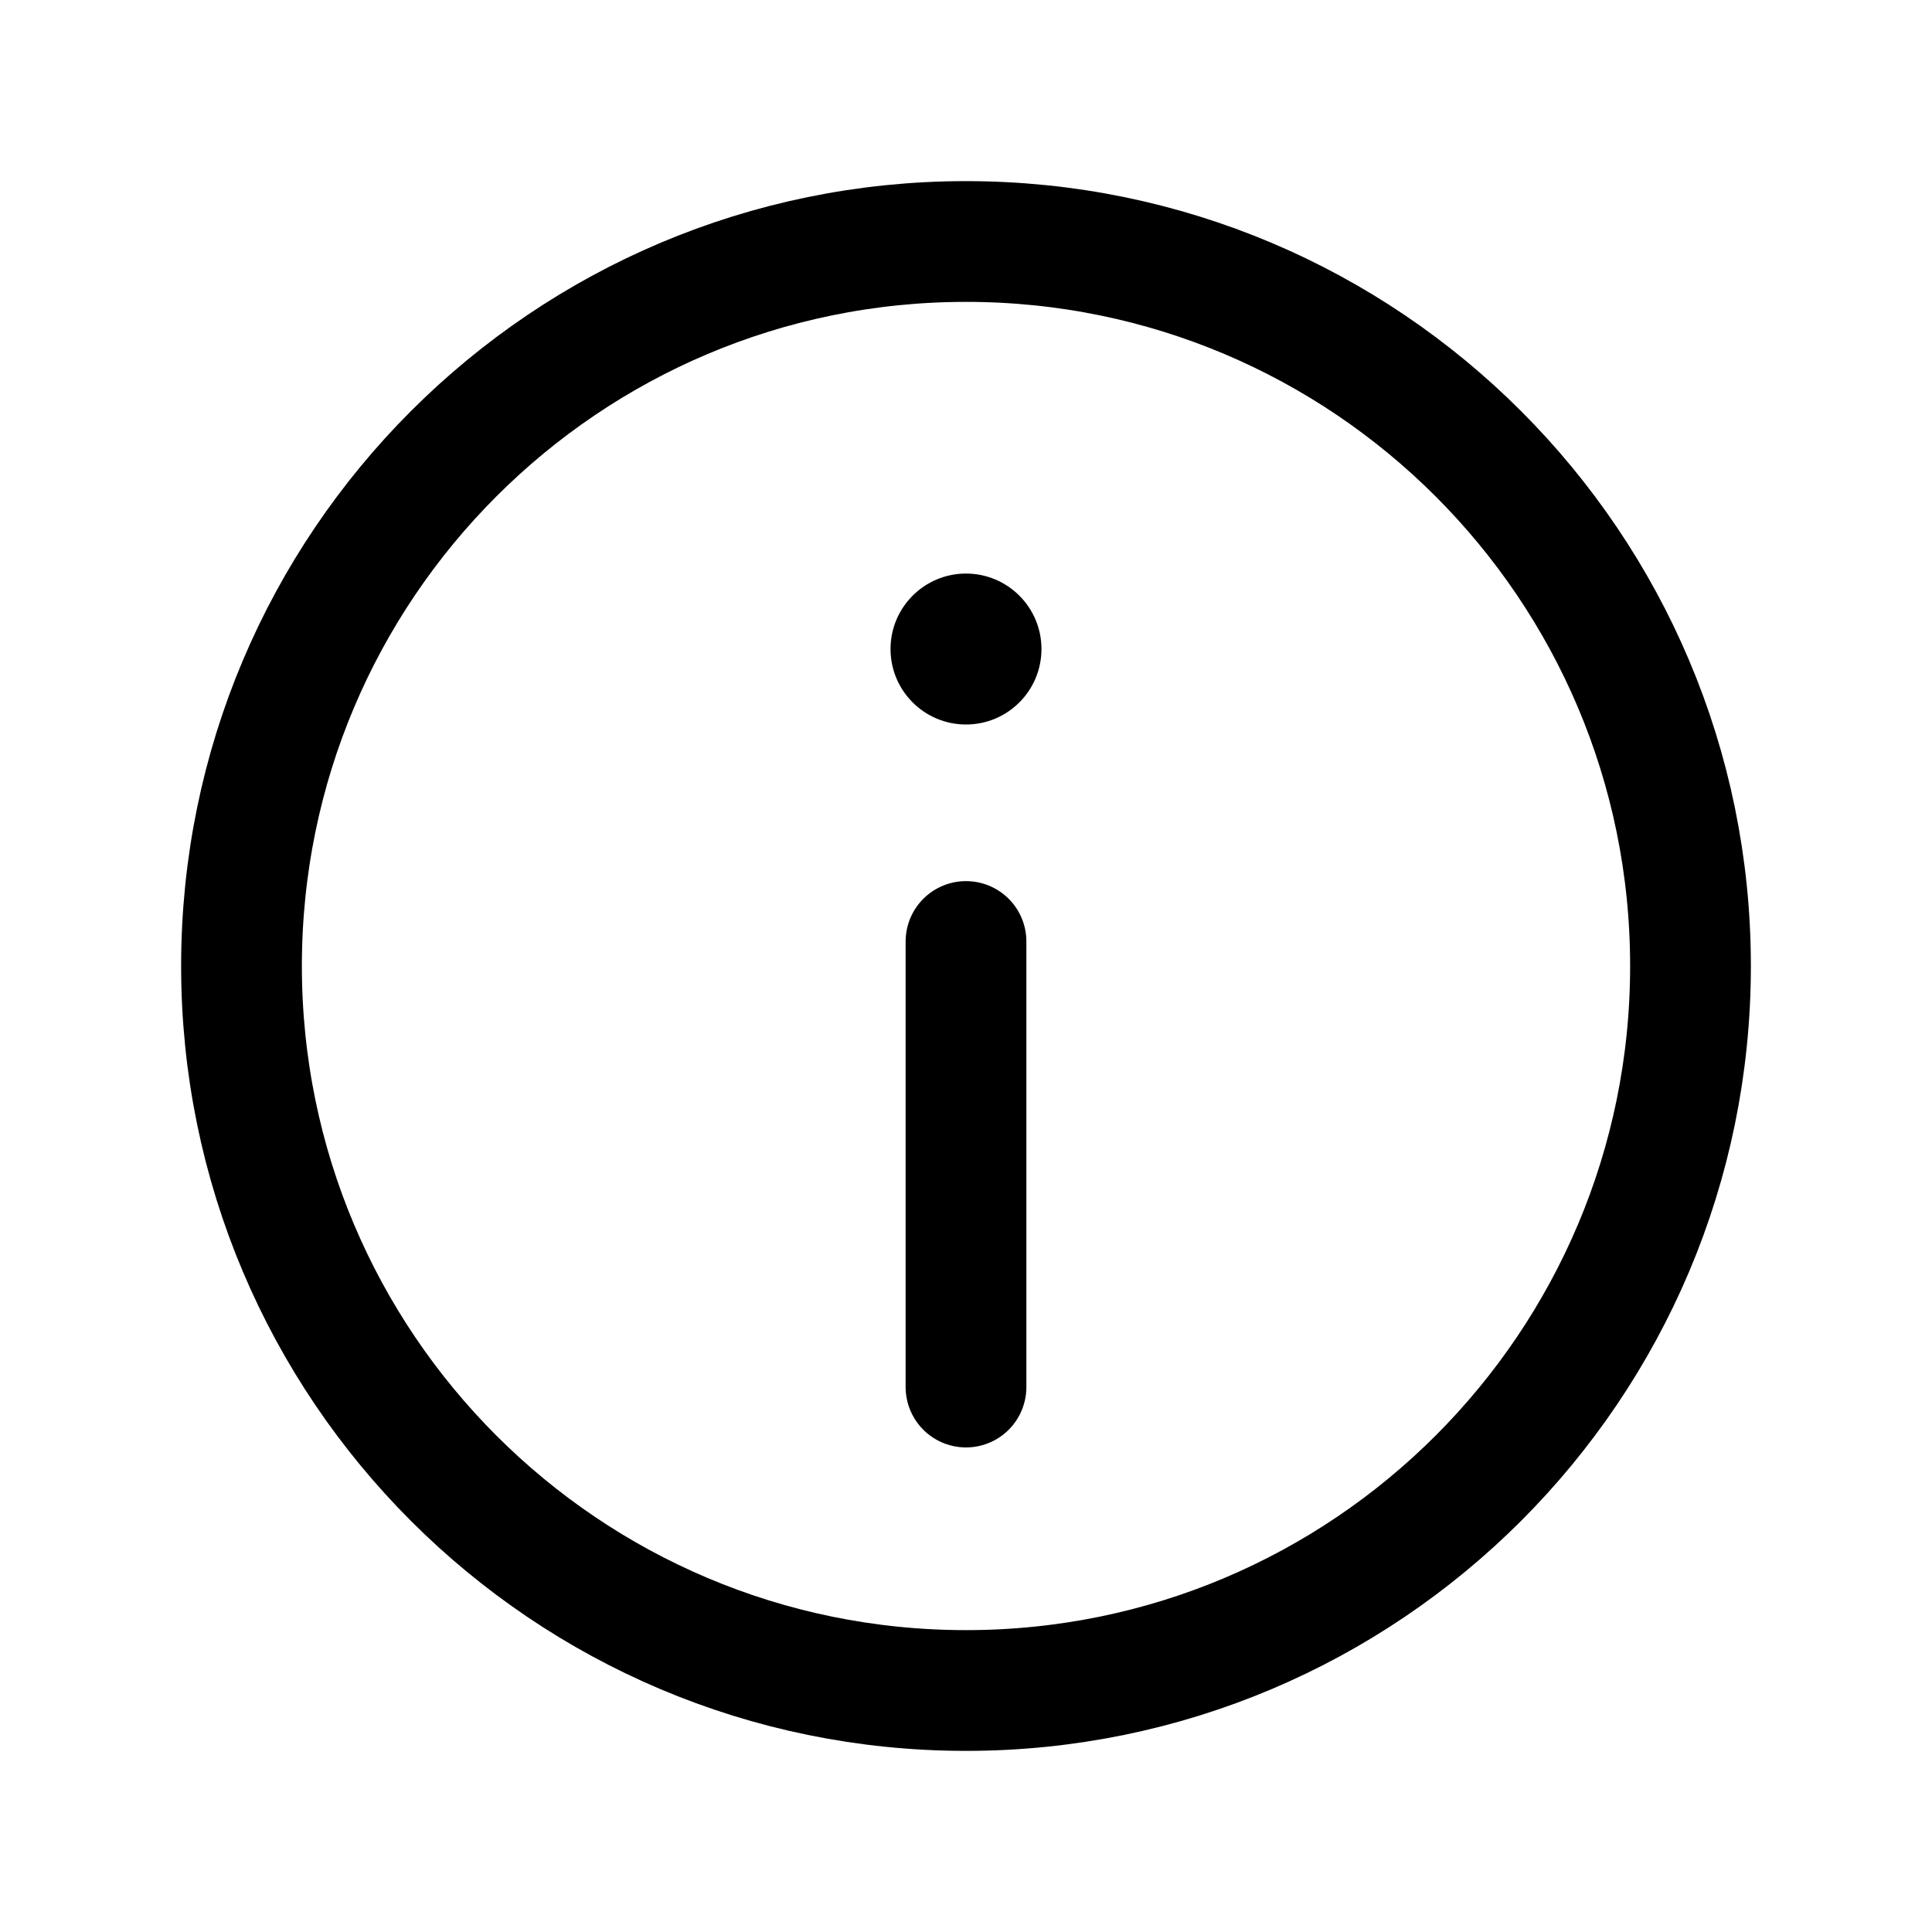
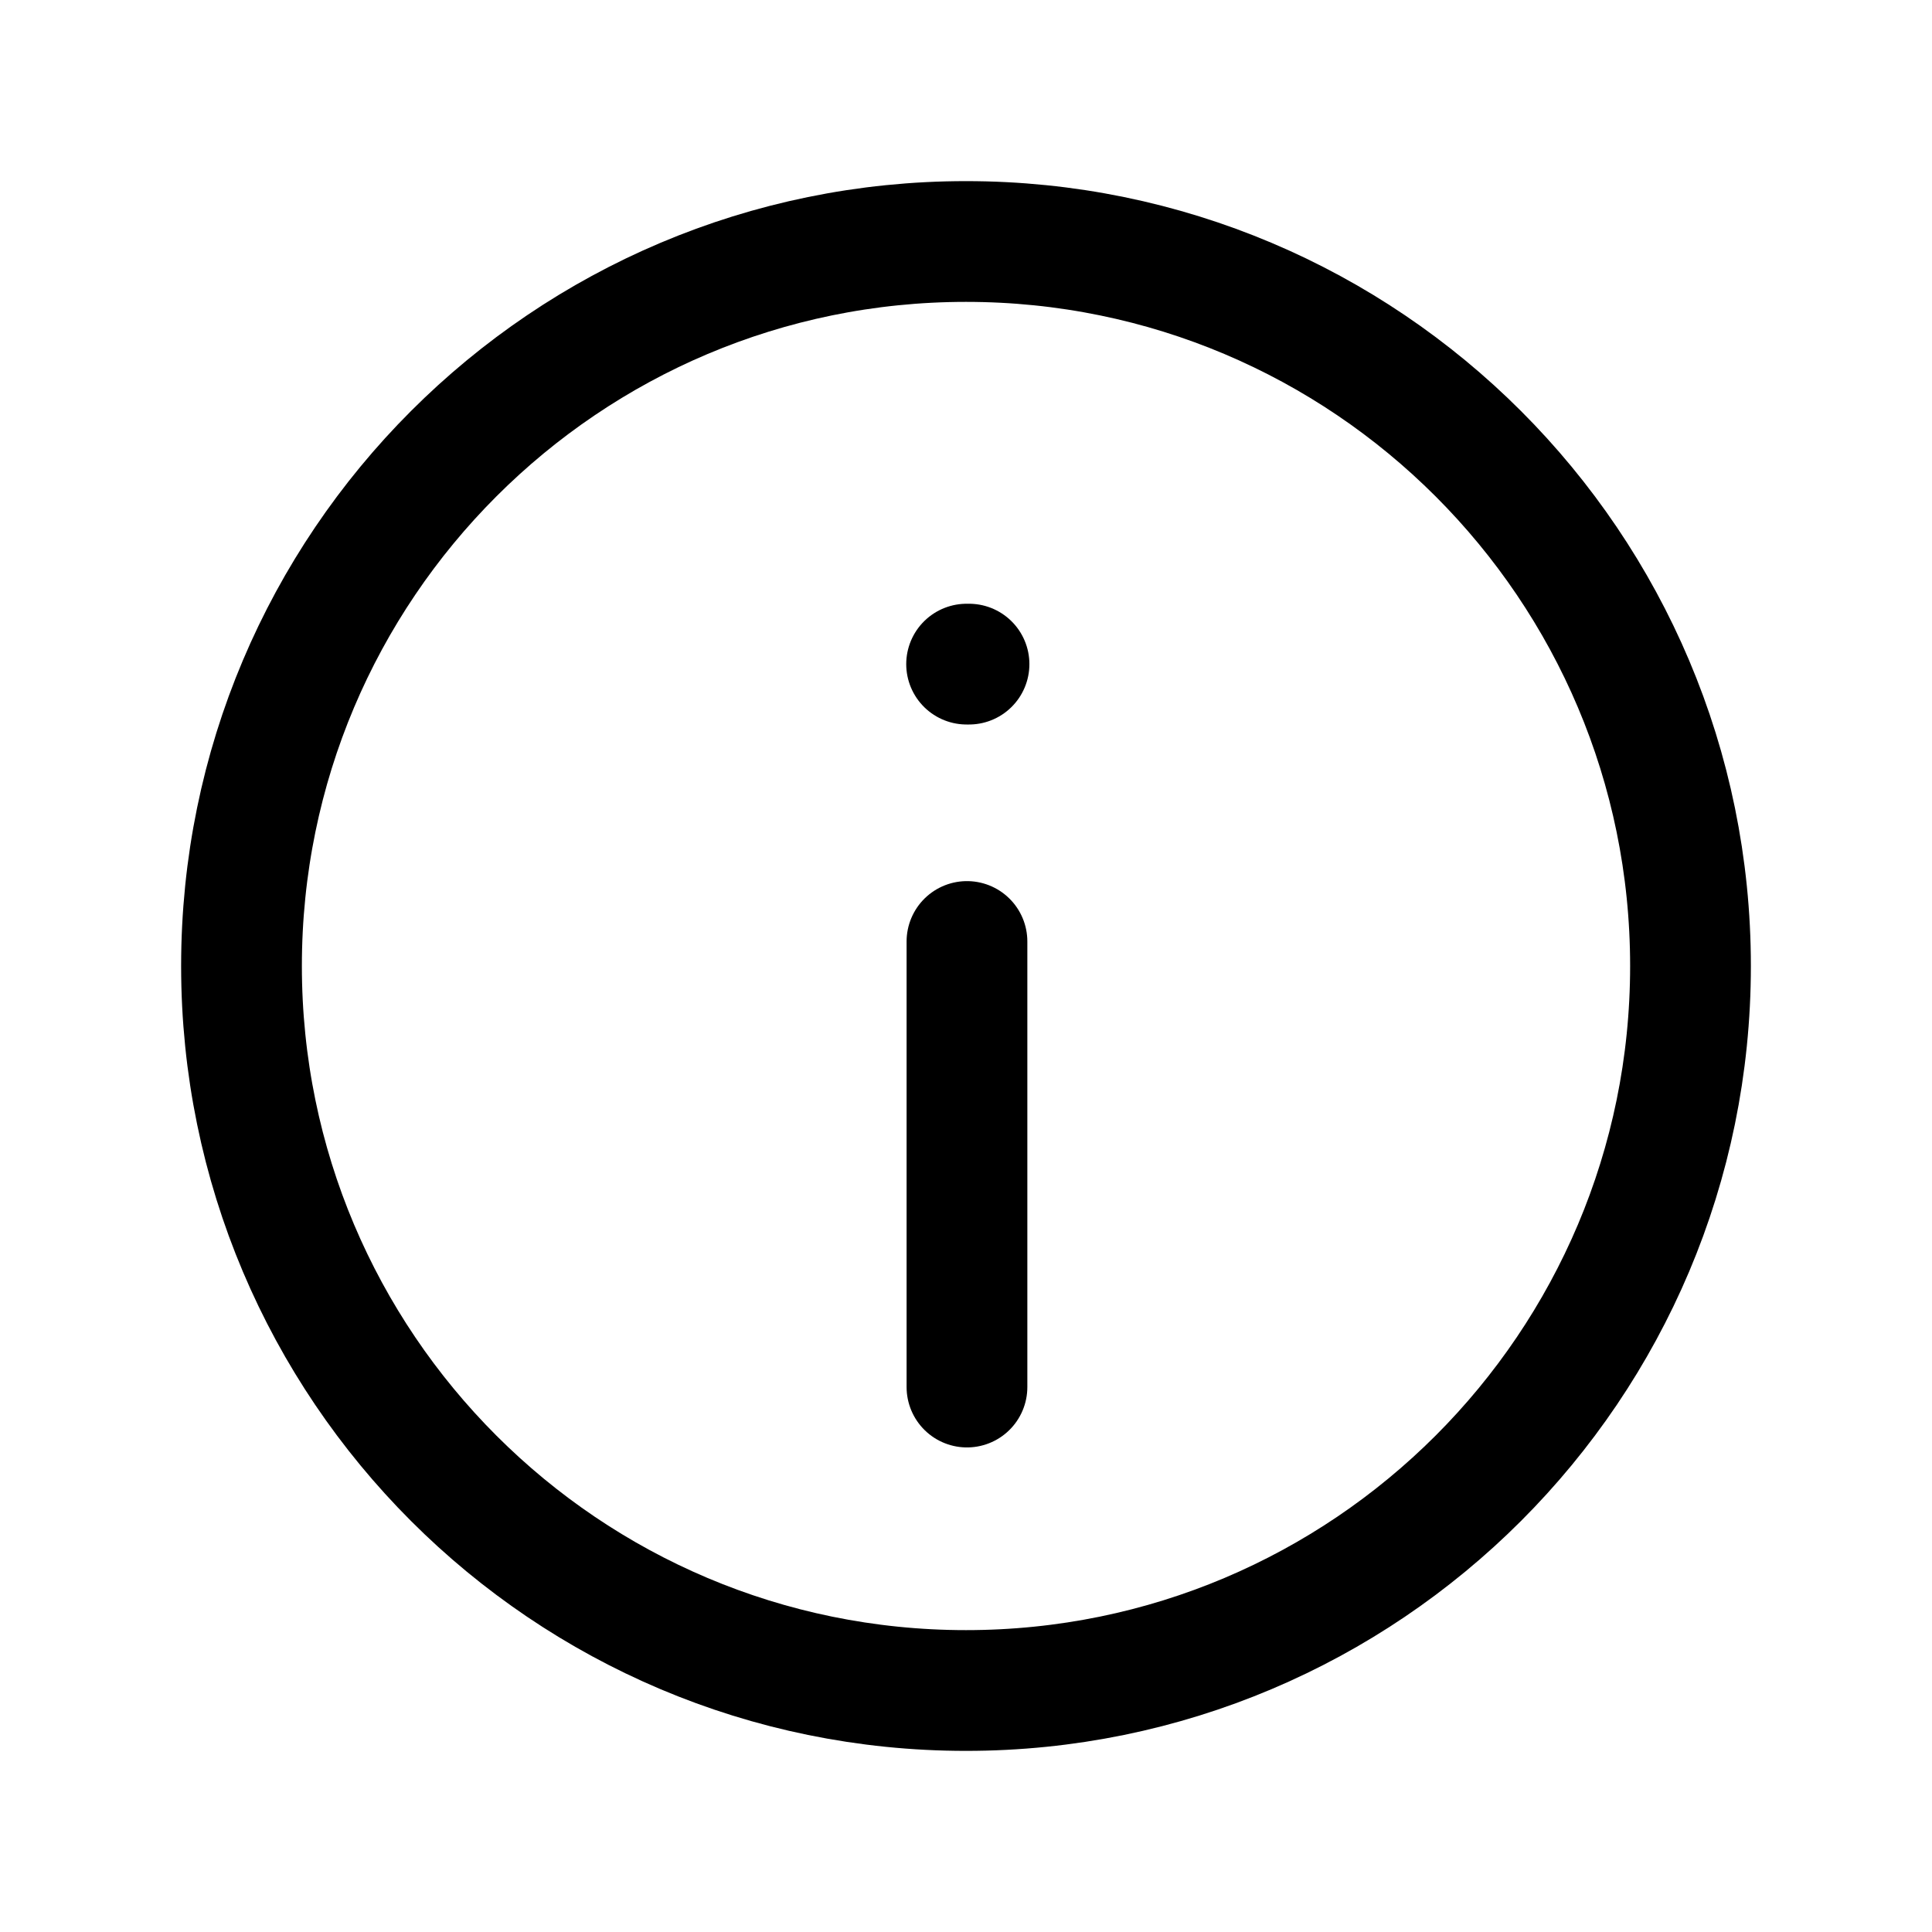
<svg xmlns="http://www.w3.org/2000/svg" width="16" height="16" viewBox="0 0 16 16" fill="none">
  <circle cx="8" cy="8" r="6" stroke="black" stroke-linecap="round" stroke-linejoin="round" />
-   <path d="M8 7.797V11.487" stroke="black" stroke-linecap="round" stroke-linejoin="round" />
-   <circle cx="8" cy="5.375" r="0.625" fill="black" />
+   <path d="M8.008 7.797V11.487" stroke="black" stroke-linecap="round" stroke-linejoin="round" />
+   <path d="M8.005 5.5H8.025Z" fill="black" />
+   <path d="M8.005 5.5H8.025" stroke="black" stroke-linecap="round" stroke-linejoin="round" />
</svg>
